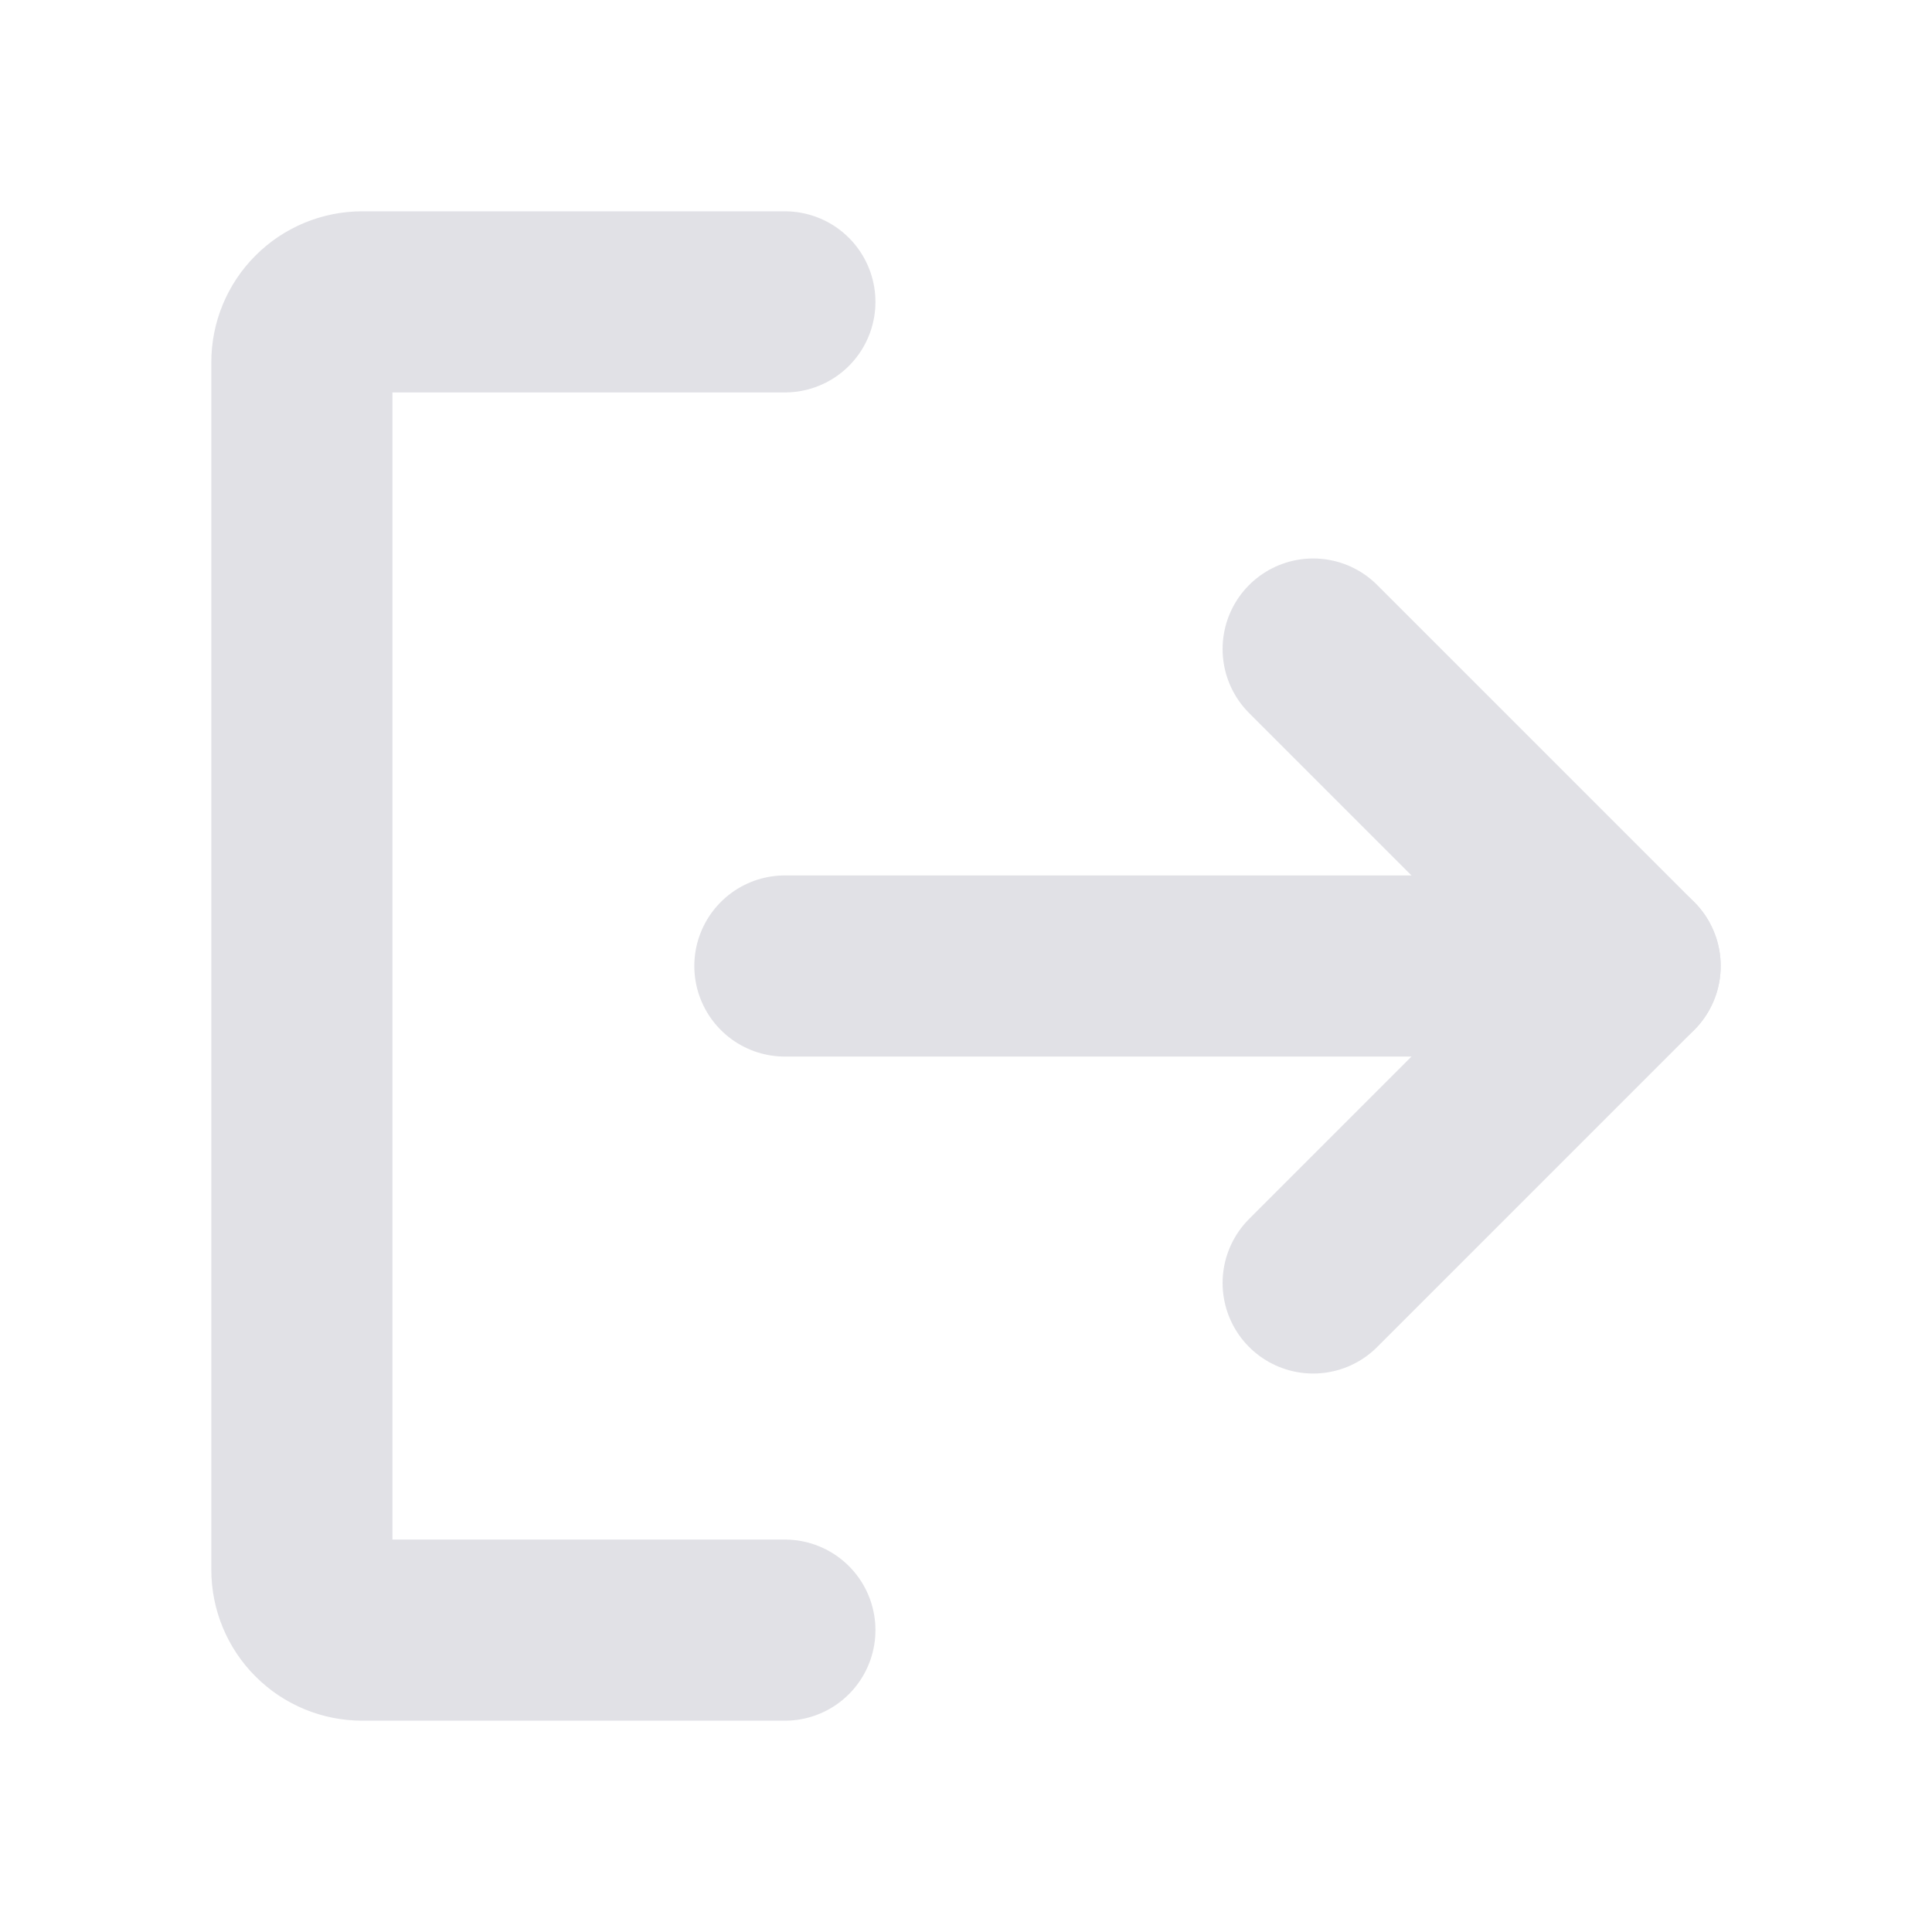
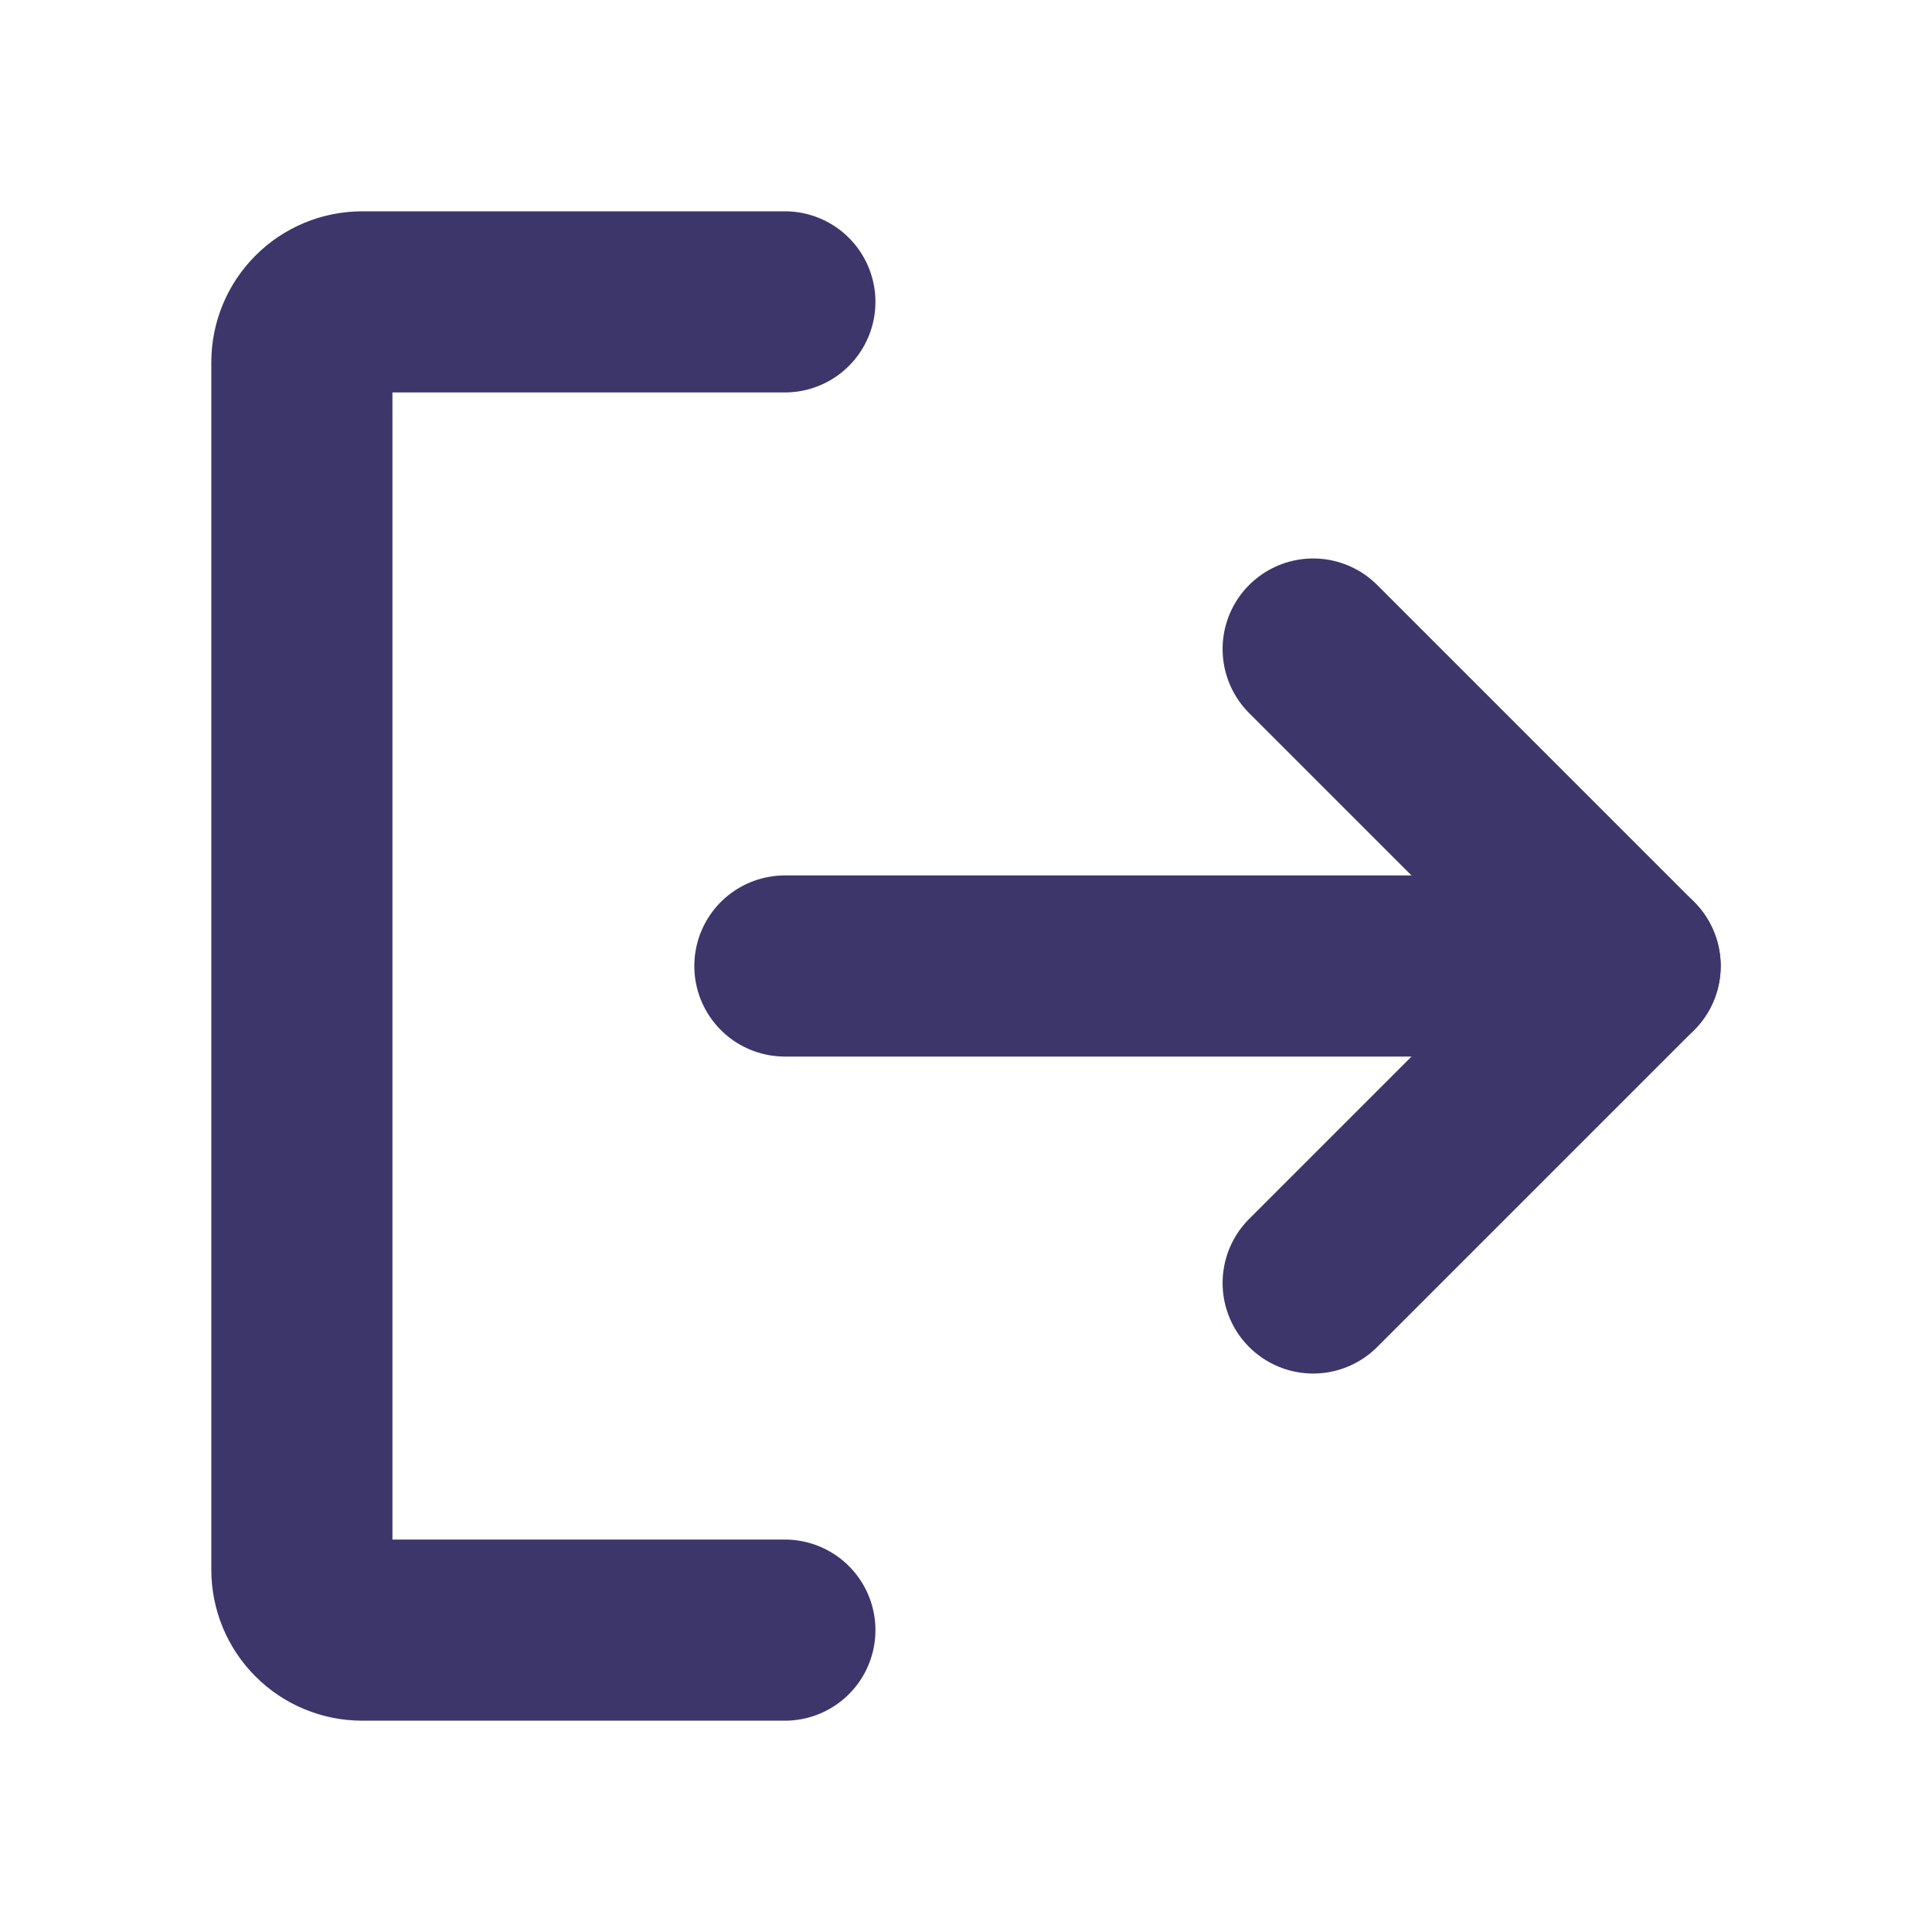
<svg xmlns="http://www.w3.org/2000/svg" width="32" height="32" viewBox="0 0 32 32" fill="none">
-   <path d="M21.75 10.75L27 16L21.75 21.25" stroke="#E1E1E6" stroke-width="3" stroke-linecap="round" stroke-linejoin="round" />
-   <path d="M13 16H27" stroke="#E1E1E6" stroke-width="3" stroke-linecap="round" stroke-linejoin="round" />
-   <path d="M13 27H6C5.735 27 5.48 26.895 5.293 26.707C5.105 26.52 5 26.265 5 26V6C5 5.735 5.105 5.48 5.293 5.293C5.48 5.105 5.735 5 6 5H13" stroke="#E1E1E6" stroke-width="3" stroke-linecap="round" stroke-linejoin="round" />
+   <path d="M21.75 10.75L27 16L21.75 21.25" stroke="#3C366B" stroke-width="3" stroke-linecap="round" stroke-linejoin="round" />
+   <path d="M13 16H27" stroke="#3C366B" stroke-width="3" stroke-linecap="round" stroke-linejoin="round" />
+   <path d="M13 27H6C5.735 27 5.48 26.895 5.293 26.707C5.105 26.52 5 26.265 5 26V6C5 5.735 5.105 5.48 5.293 5.293C5.48 5.105 5.735 5 6 5H13" stroke="#3C366B" stroke-width="3" stroke-linecap="round" stroke-linejoin="round" />
</svg>
